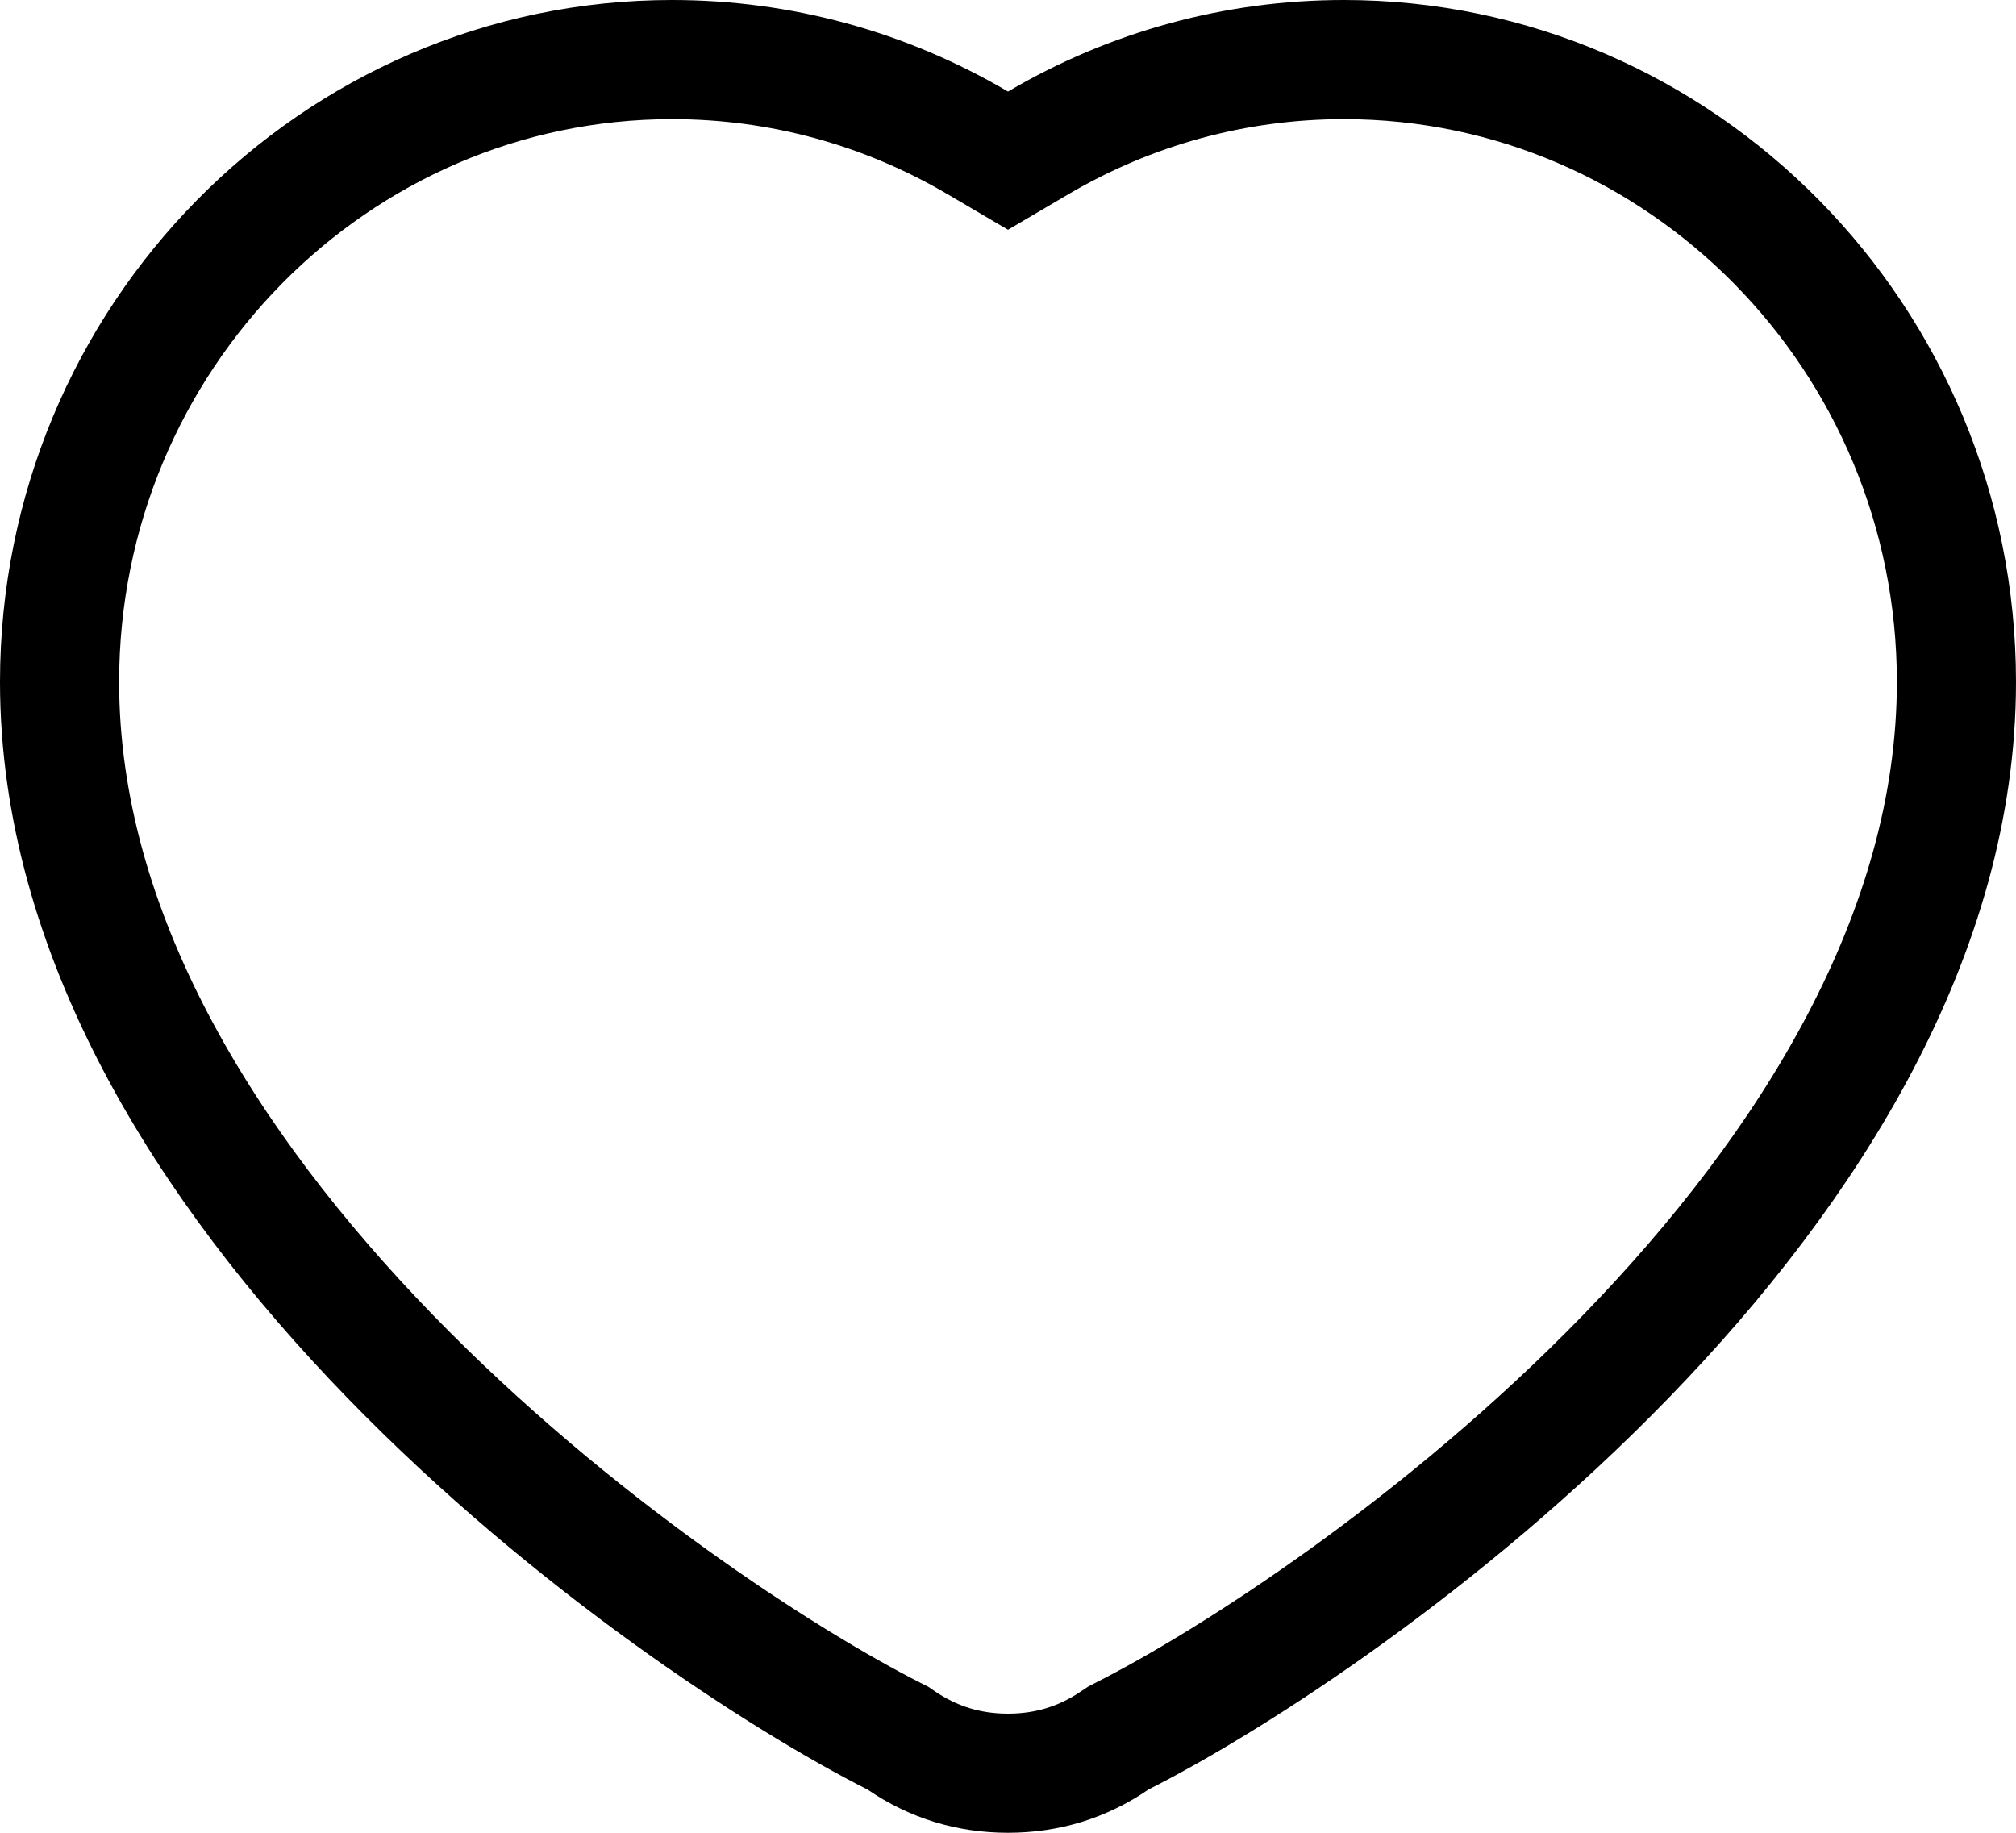
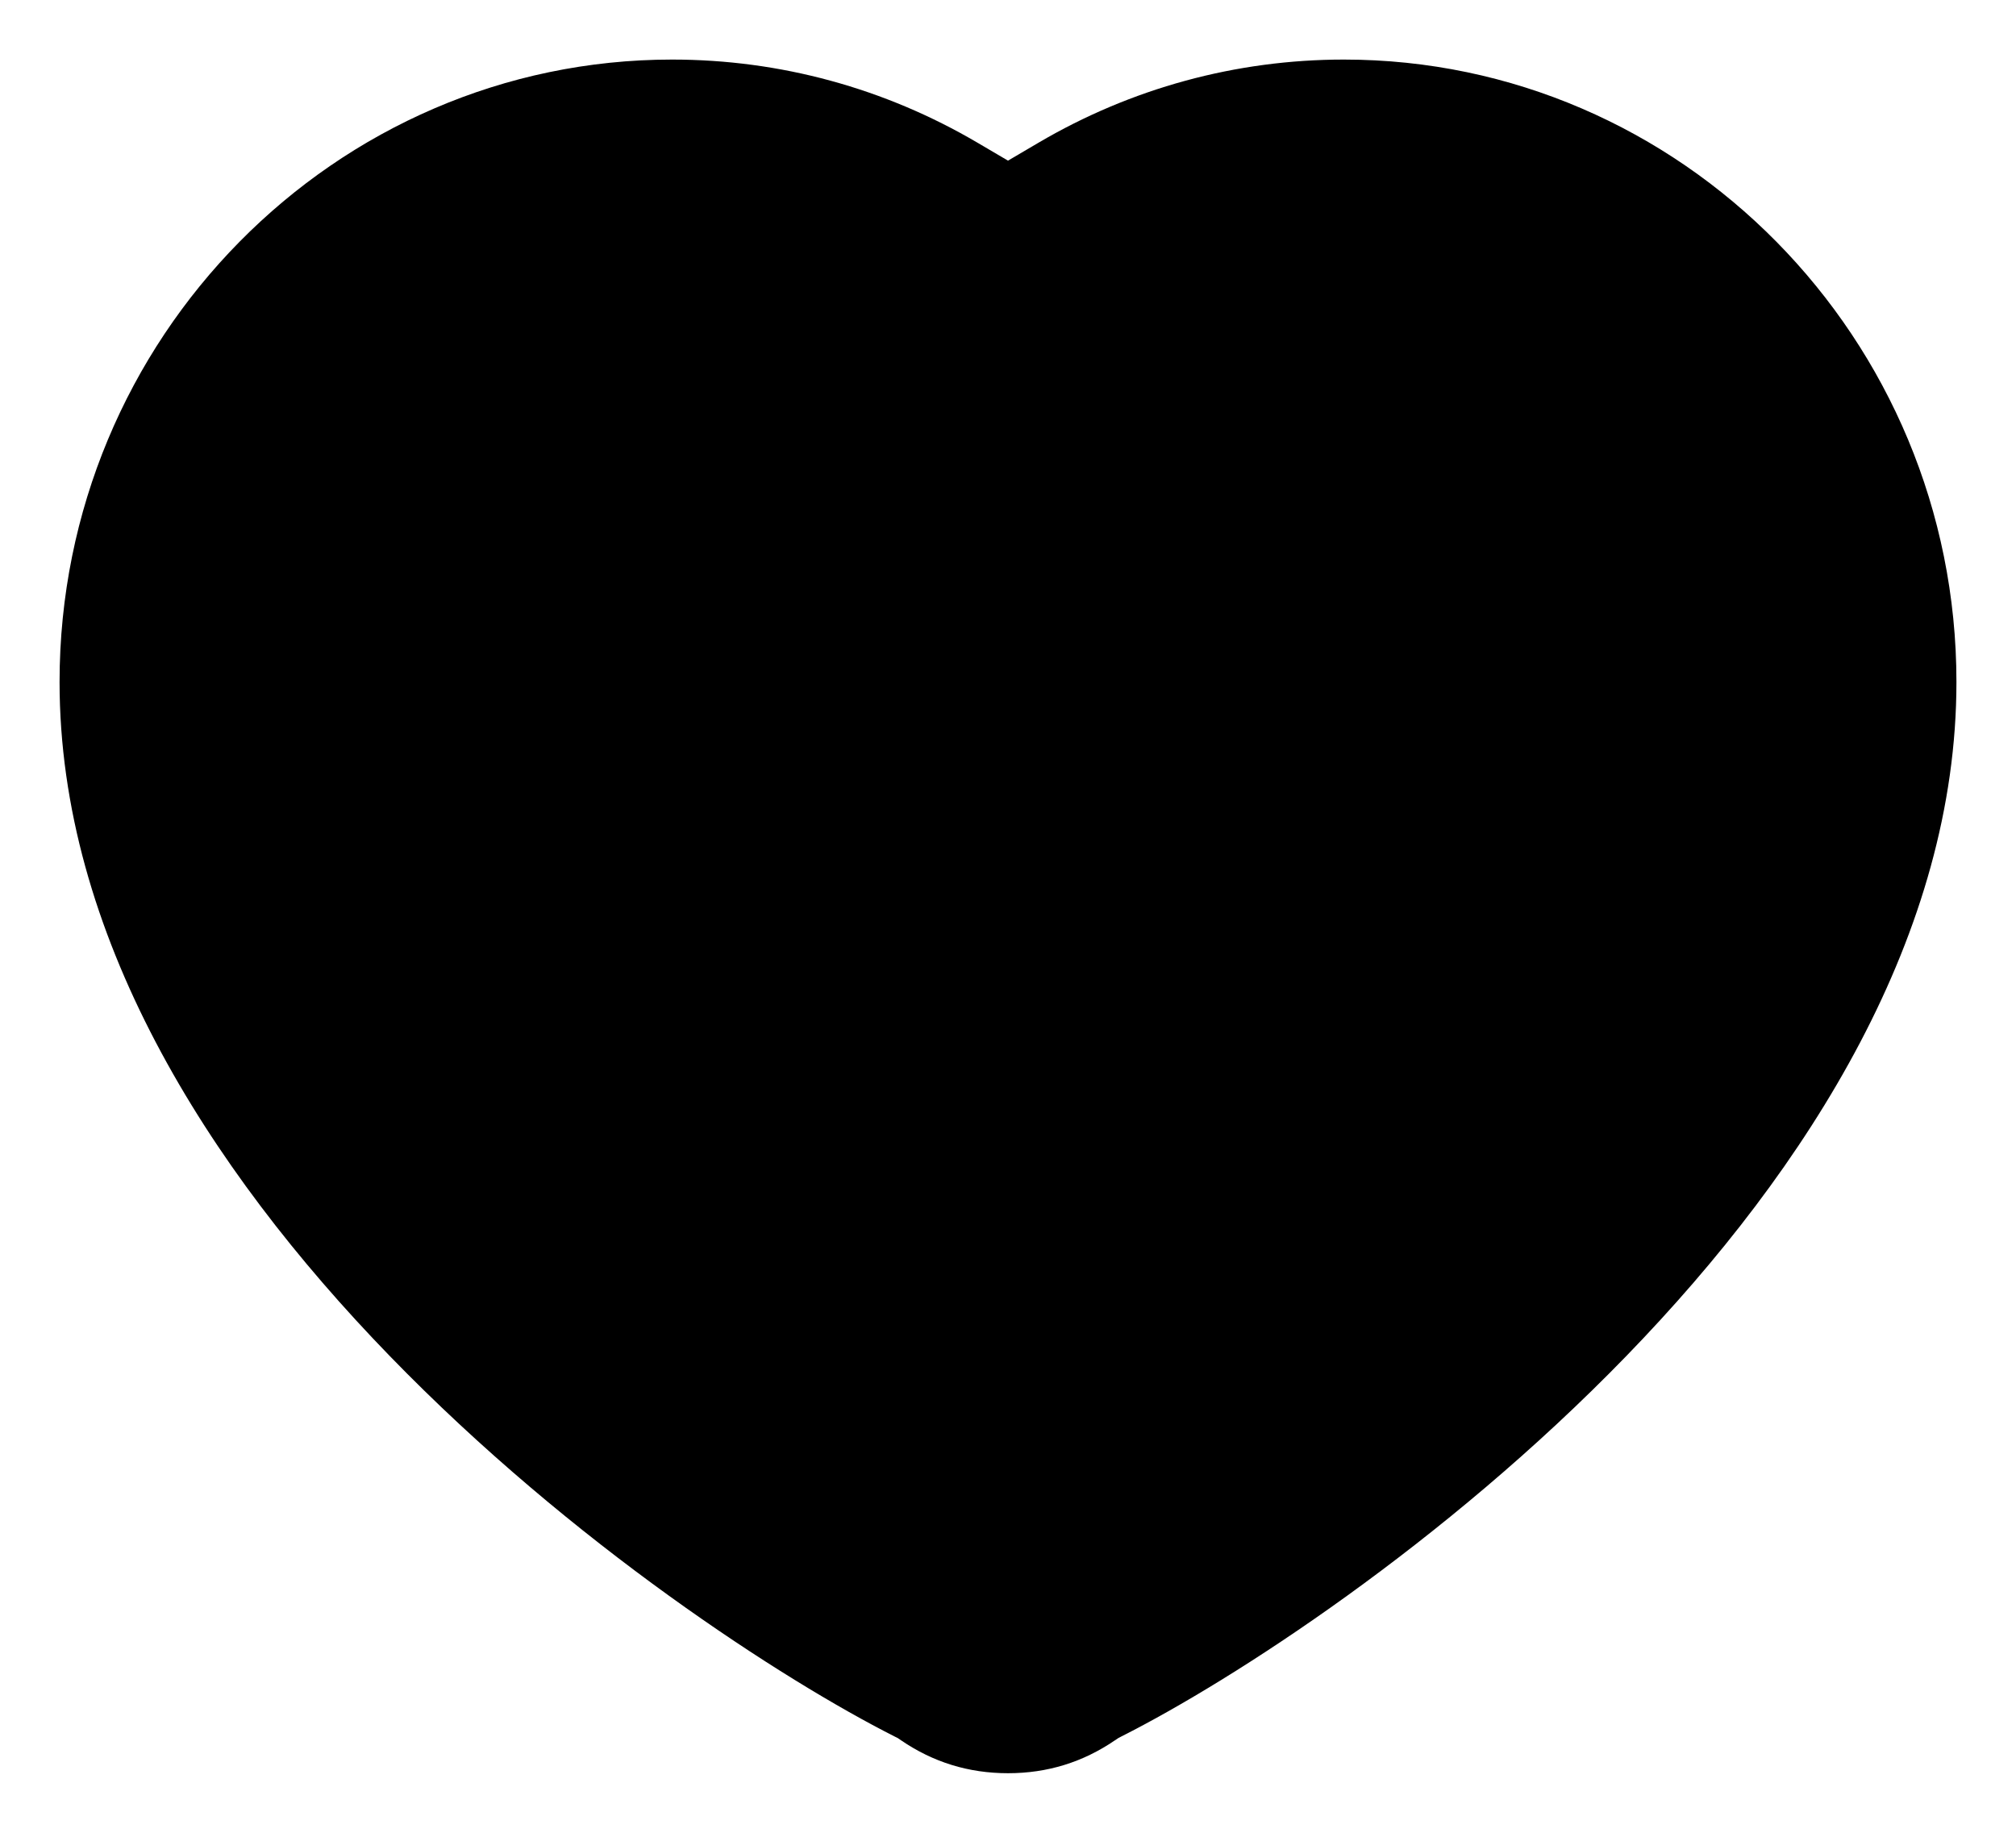
- <svg xmlns="http://www.w3.org/2000/svg" width="22" height="20" viewBox="0 0 22 20" fill="none">
-   <path d="M9.833 18.991L9.798 18.967L9.76 18.948C8.553 18.337 6.247 16.853 4.252 14.796C2.247 12.73 0.65 10.183 0.65 7.442C0.65 3.689 3.658 0.65 7.334 0.65C8.515 0.65 9.657 0.963 10.67 1.559L11 1.753L11.33 1.559C12.343 0.963 13.487 0.65 14.666 0.65C18.341 0.65 21.35 3.689 21.35 7.442C21.35 10.183 19.753 12.73 17.748 14.797C15.753 16.854 13.447 18.338 12.241 18.947L12.203 18.967L12.167 18.991C11.817 19.23 11.43 19.35 11 19.35C10.57 19.35 10.183 19.23 9.833 18.991Z" stroke="black" stroke-width="1.3" />
+ <svg xmlns="http://www.w3.org/2000/svg" viewBox="0 0 22 20" fill="current">
+   <path d="M9.833 18.991L9.798 18.967L9.76 18.948C8.553 18.337 6.247 16.853 4.252 14.796C2.247 12.73 0.65 10.183 0.65 7.442C0.65 3.689 3.658 0.65 7.334 0.65C8.515 0.65 9.657 0.963 10.67 1.559L11 1.753L11.33 1.559C12.343 0.963 13.487 0.65 14.666 0.65C18.341 0.65 21.35 3.689 21.35 7.442C21.35 10.183 19.753 12.73 17.748 14.797C15.753 16.854 13.447 18.338 12.241 18.947L12.203 18.967L12.167 18.991C11.817 19.23 11.43 19.35 11 19.35C10.57 19.35 10.183 19.23 9.833 18.991Z" stroke="current" stroke-width="current" />
</svg>
